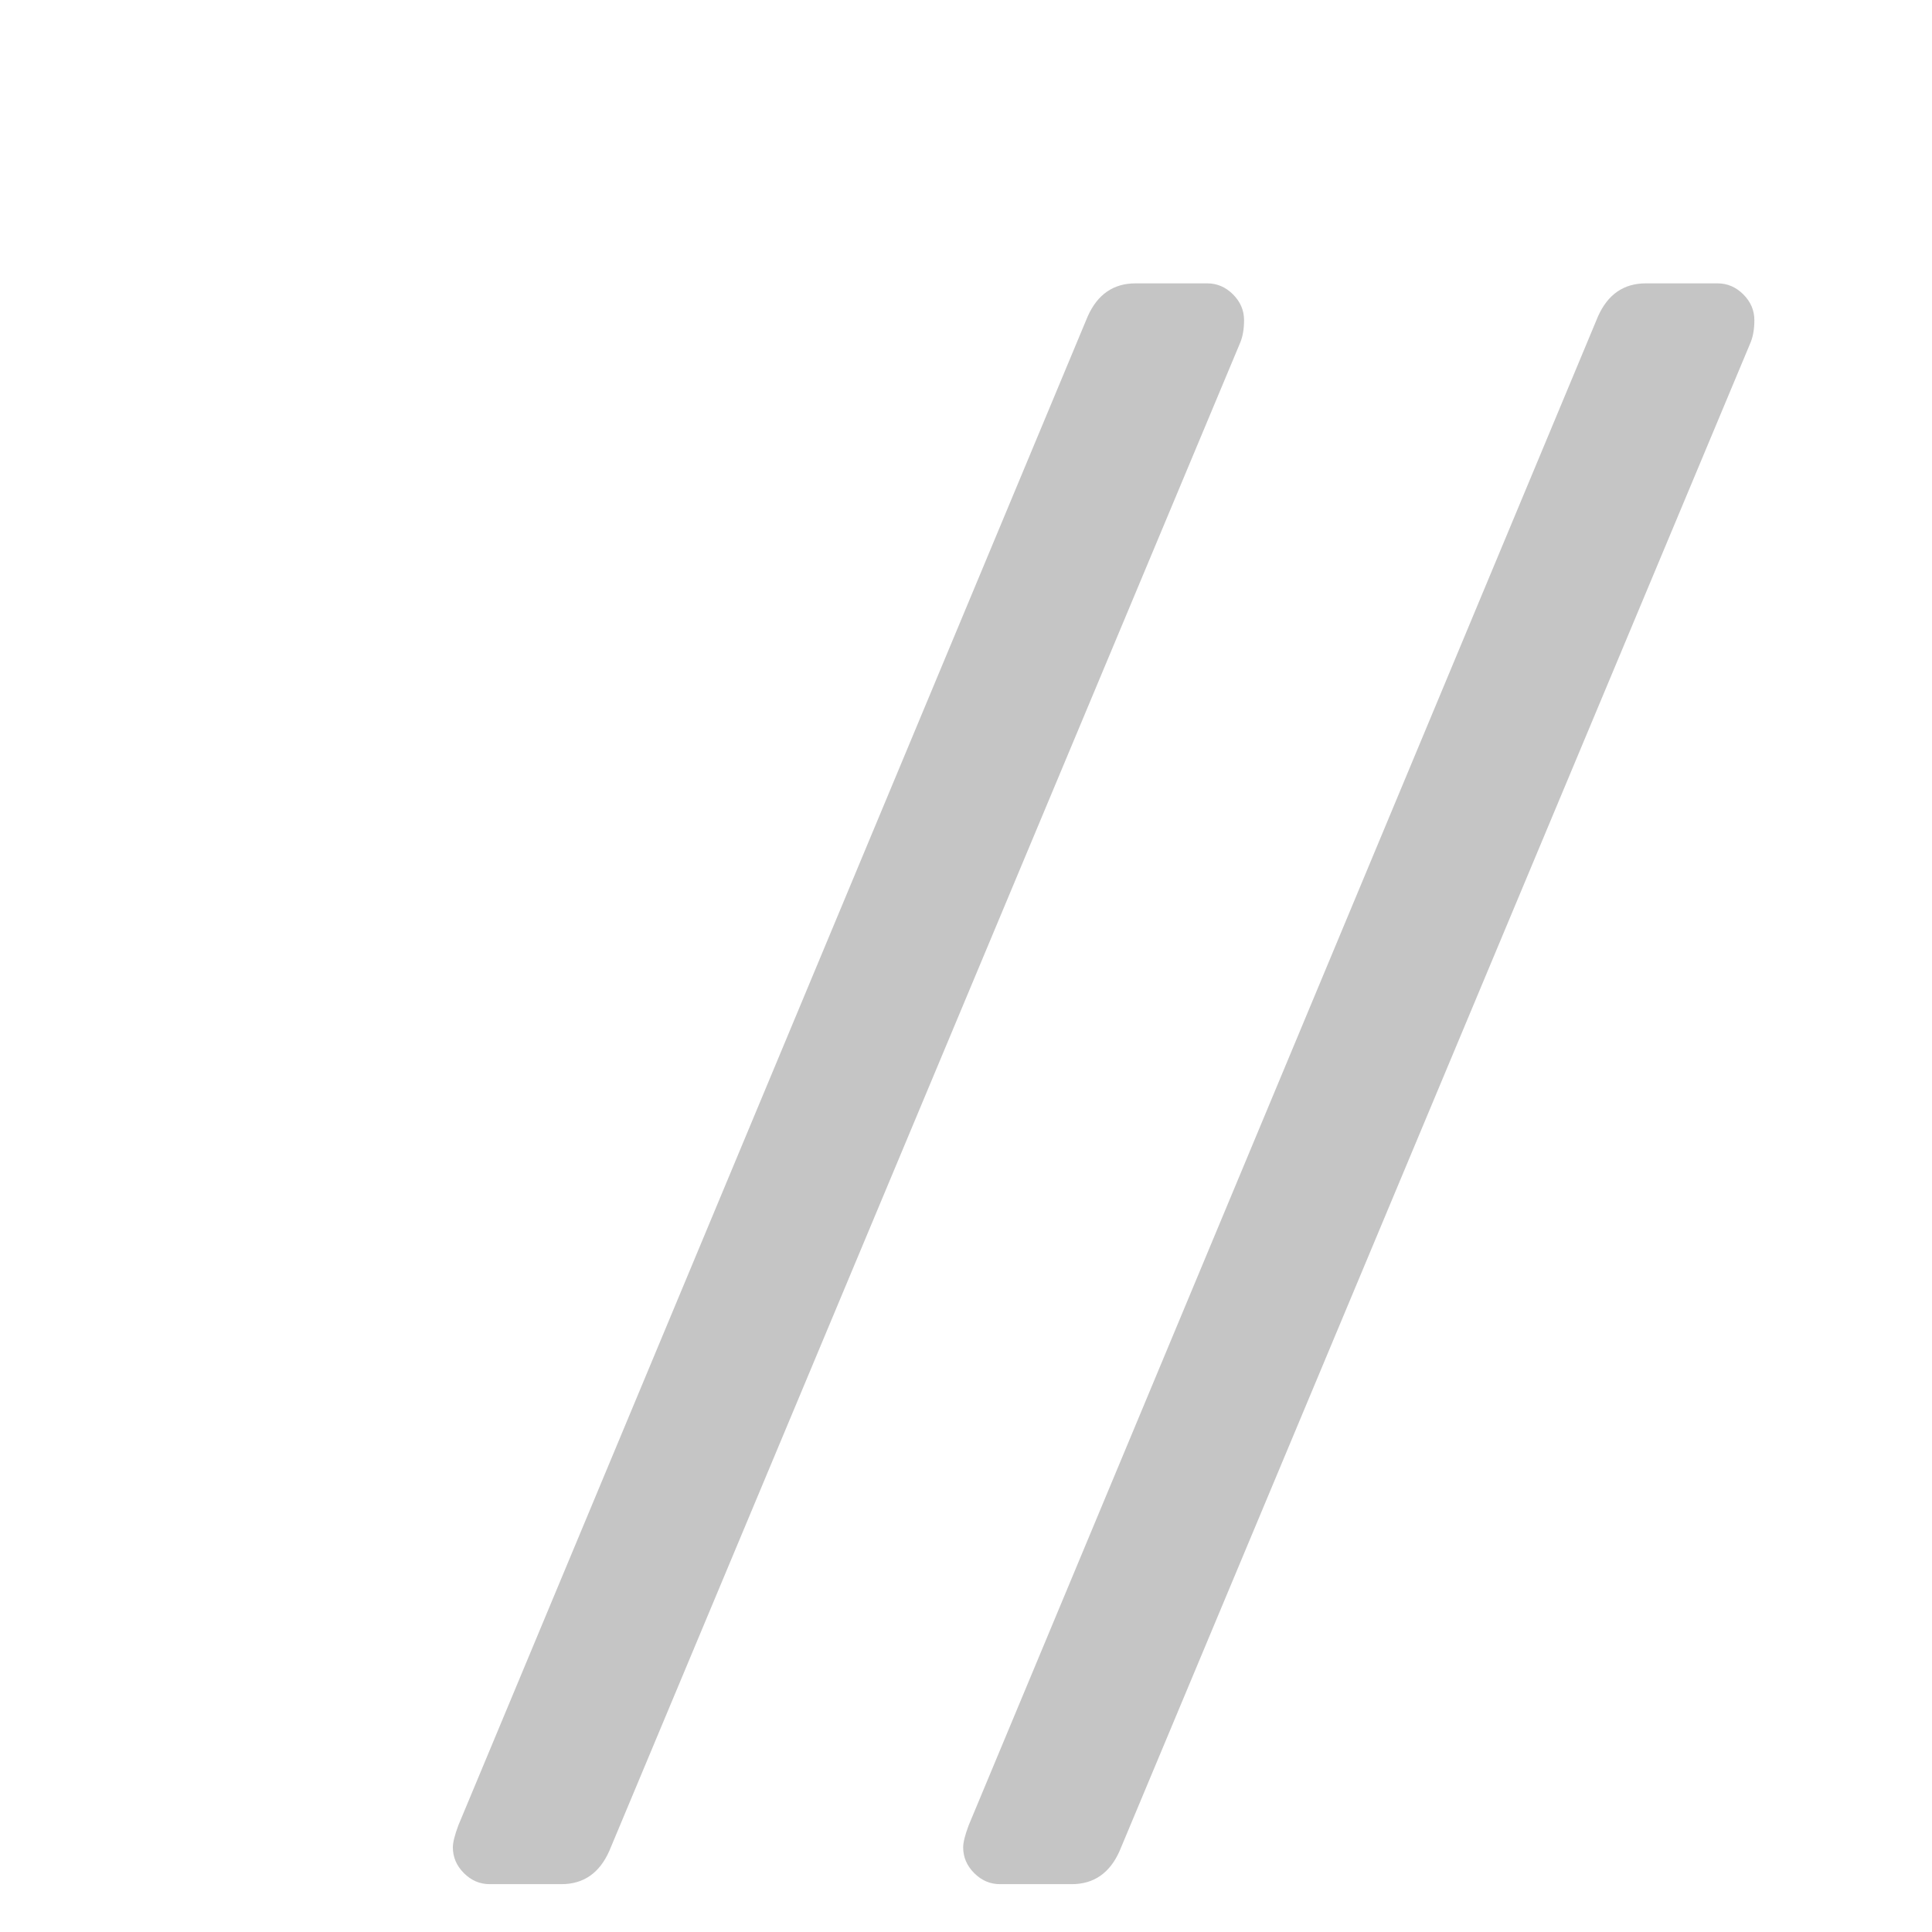
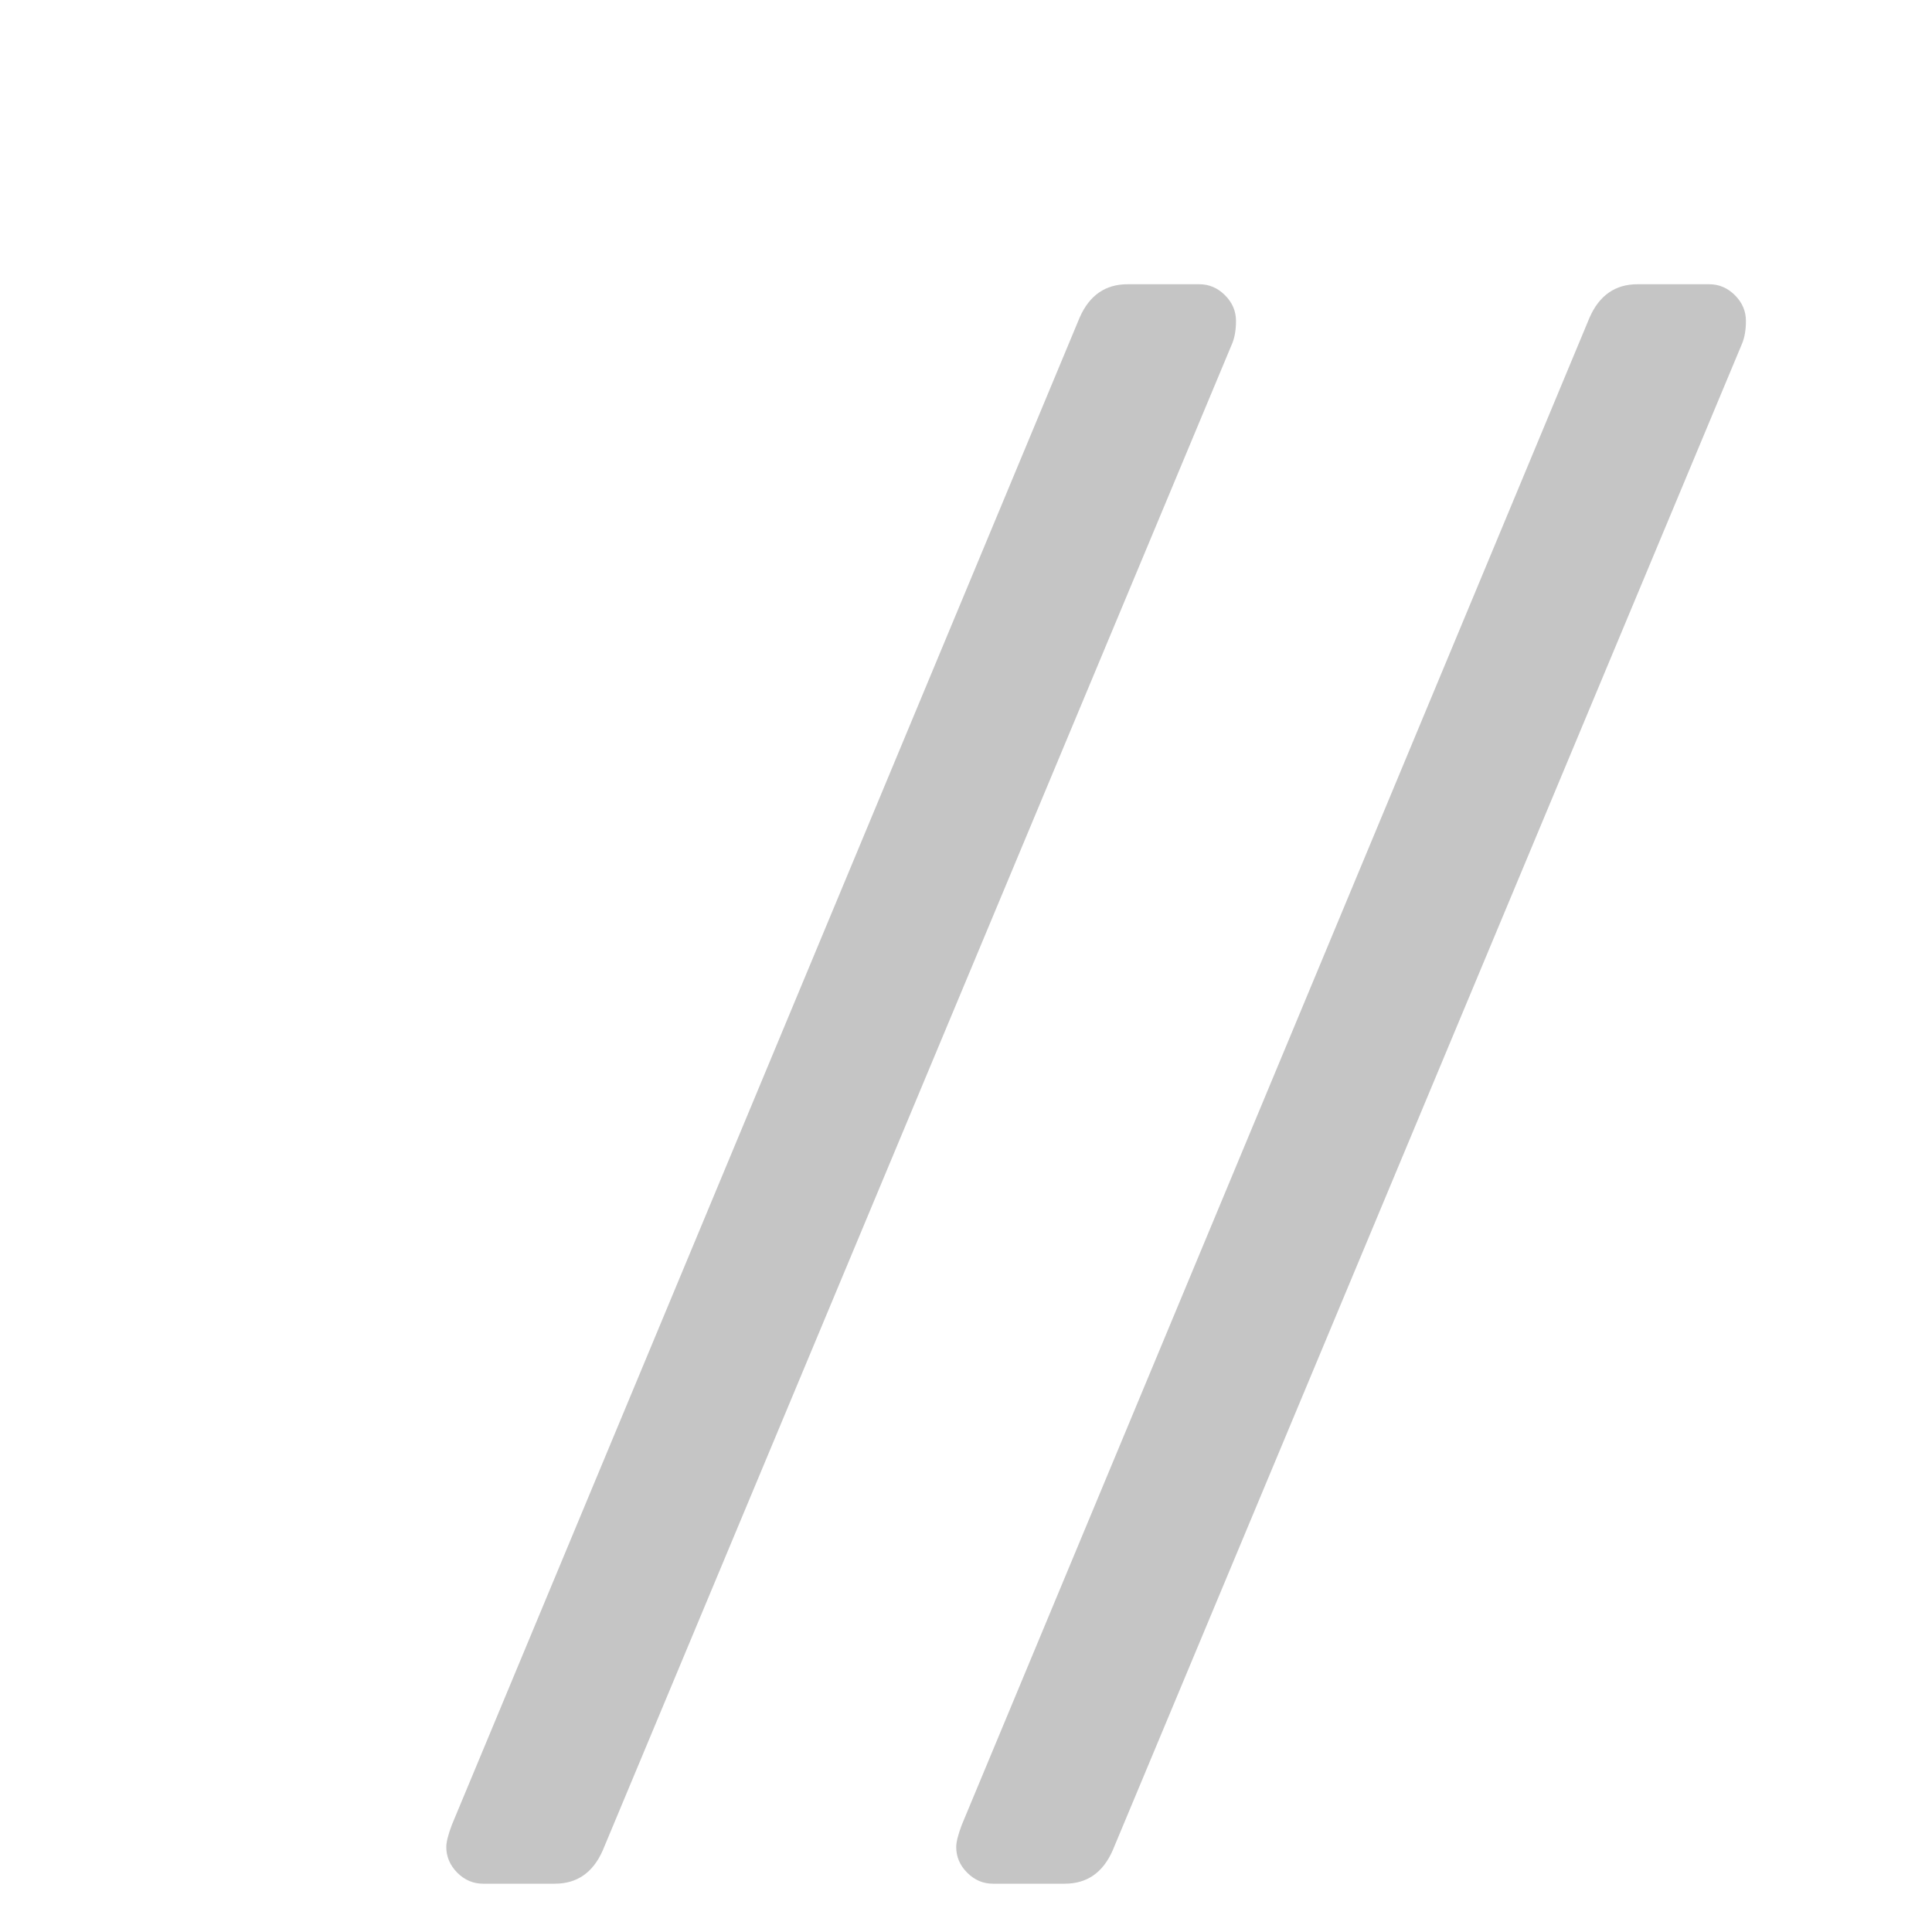
- <svg xmlns="http://www.w3.org/2000/svg" width="16" height="16" viewBox="0 0 105 105" fill="none">
-   <path d="M26.612 102.4c-.534 0-1-.2-1.4-.6-.4-.4-.6-.867-.6-1.4 0-.267.1-.667.3-1.2l34.2-82c.533-1.2 1.4-1.8 2.6-1.8h3.9c.533 0 1 .2 1.4.6.4.4.6.867.6 1.4 0 .467-.067.867-.2 1.2l-34.3 82c-.534 1.2-1.4 1.8-2.6 1.8h-3.9zm27.734 0c-.533 0-1-.2-1.4-.6-.4-.4-.6-.867-.6-1.4 0-.267.1-.667.3-1.2l34.2-82c.533-1.2 1.4-1.8 2.6-1.8h3.9c.533 0 1 .2 1.4.6.4.4.6.867.6 1.4 0 .467-.067.867-.2 1.2l-34.3 82c-.533 1.2-1.4 1.8-2.6 1.8h-3.9z" fill="#c5c5c5" />
+ <svg xmlns="http://www.w3.org/2000/svg" width="16" height="16" viewBox="0 0 16 16" fill="none">
+   <path d="M4 15.6c-.08 0-.152-.03-.213-.091-.06-.061-.091-.132-.091-.213 0-.04.015-.101.046-.183l5.2-12.485c.081-.183.213-.274.396-.274h.594c.081 0 .152.03.213.091.061.061.091.132.091.213 0 .071-.01.132-.03.183l-5.215 12.485c-.081.183-.213.274-.396.274h-.594zm4.223 0c-.081 0-.152-.03-.213-.091-.061-.061-.091-.132-.091-.213 0-.04.015-.101.046-.183l5.2-12.485c.081-.183.213-.274.396-.274h.594c.081 0 .152.03.213.091.061.061.091.132.091.213 0 .071-.01.132-.03.183l-5.215 12.485c-.081.183-.213.274-.396.274h-.594z" fill="#c5c5c5" />
</svg>
